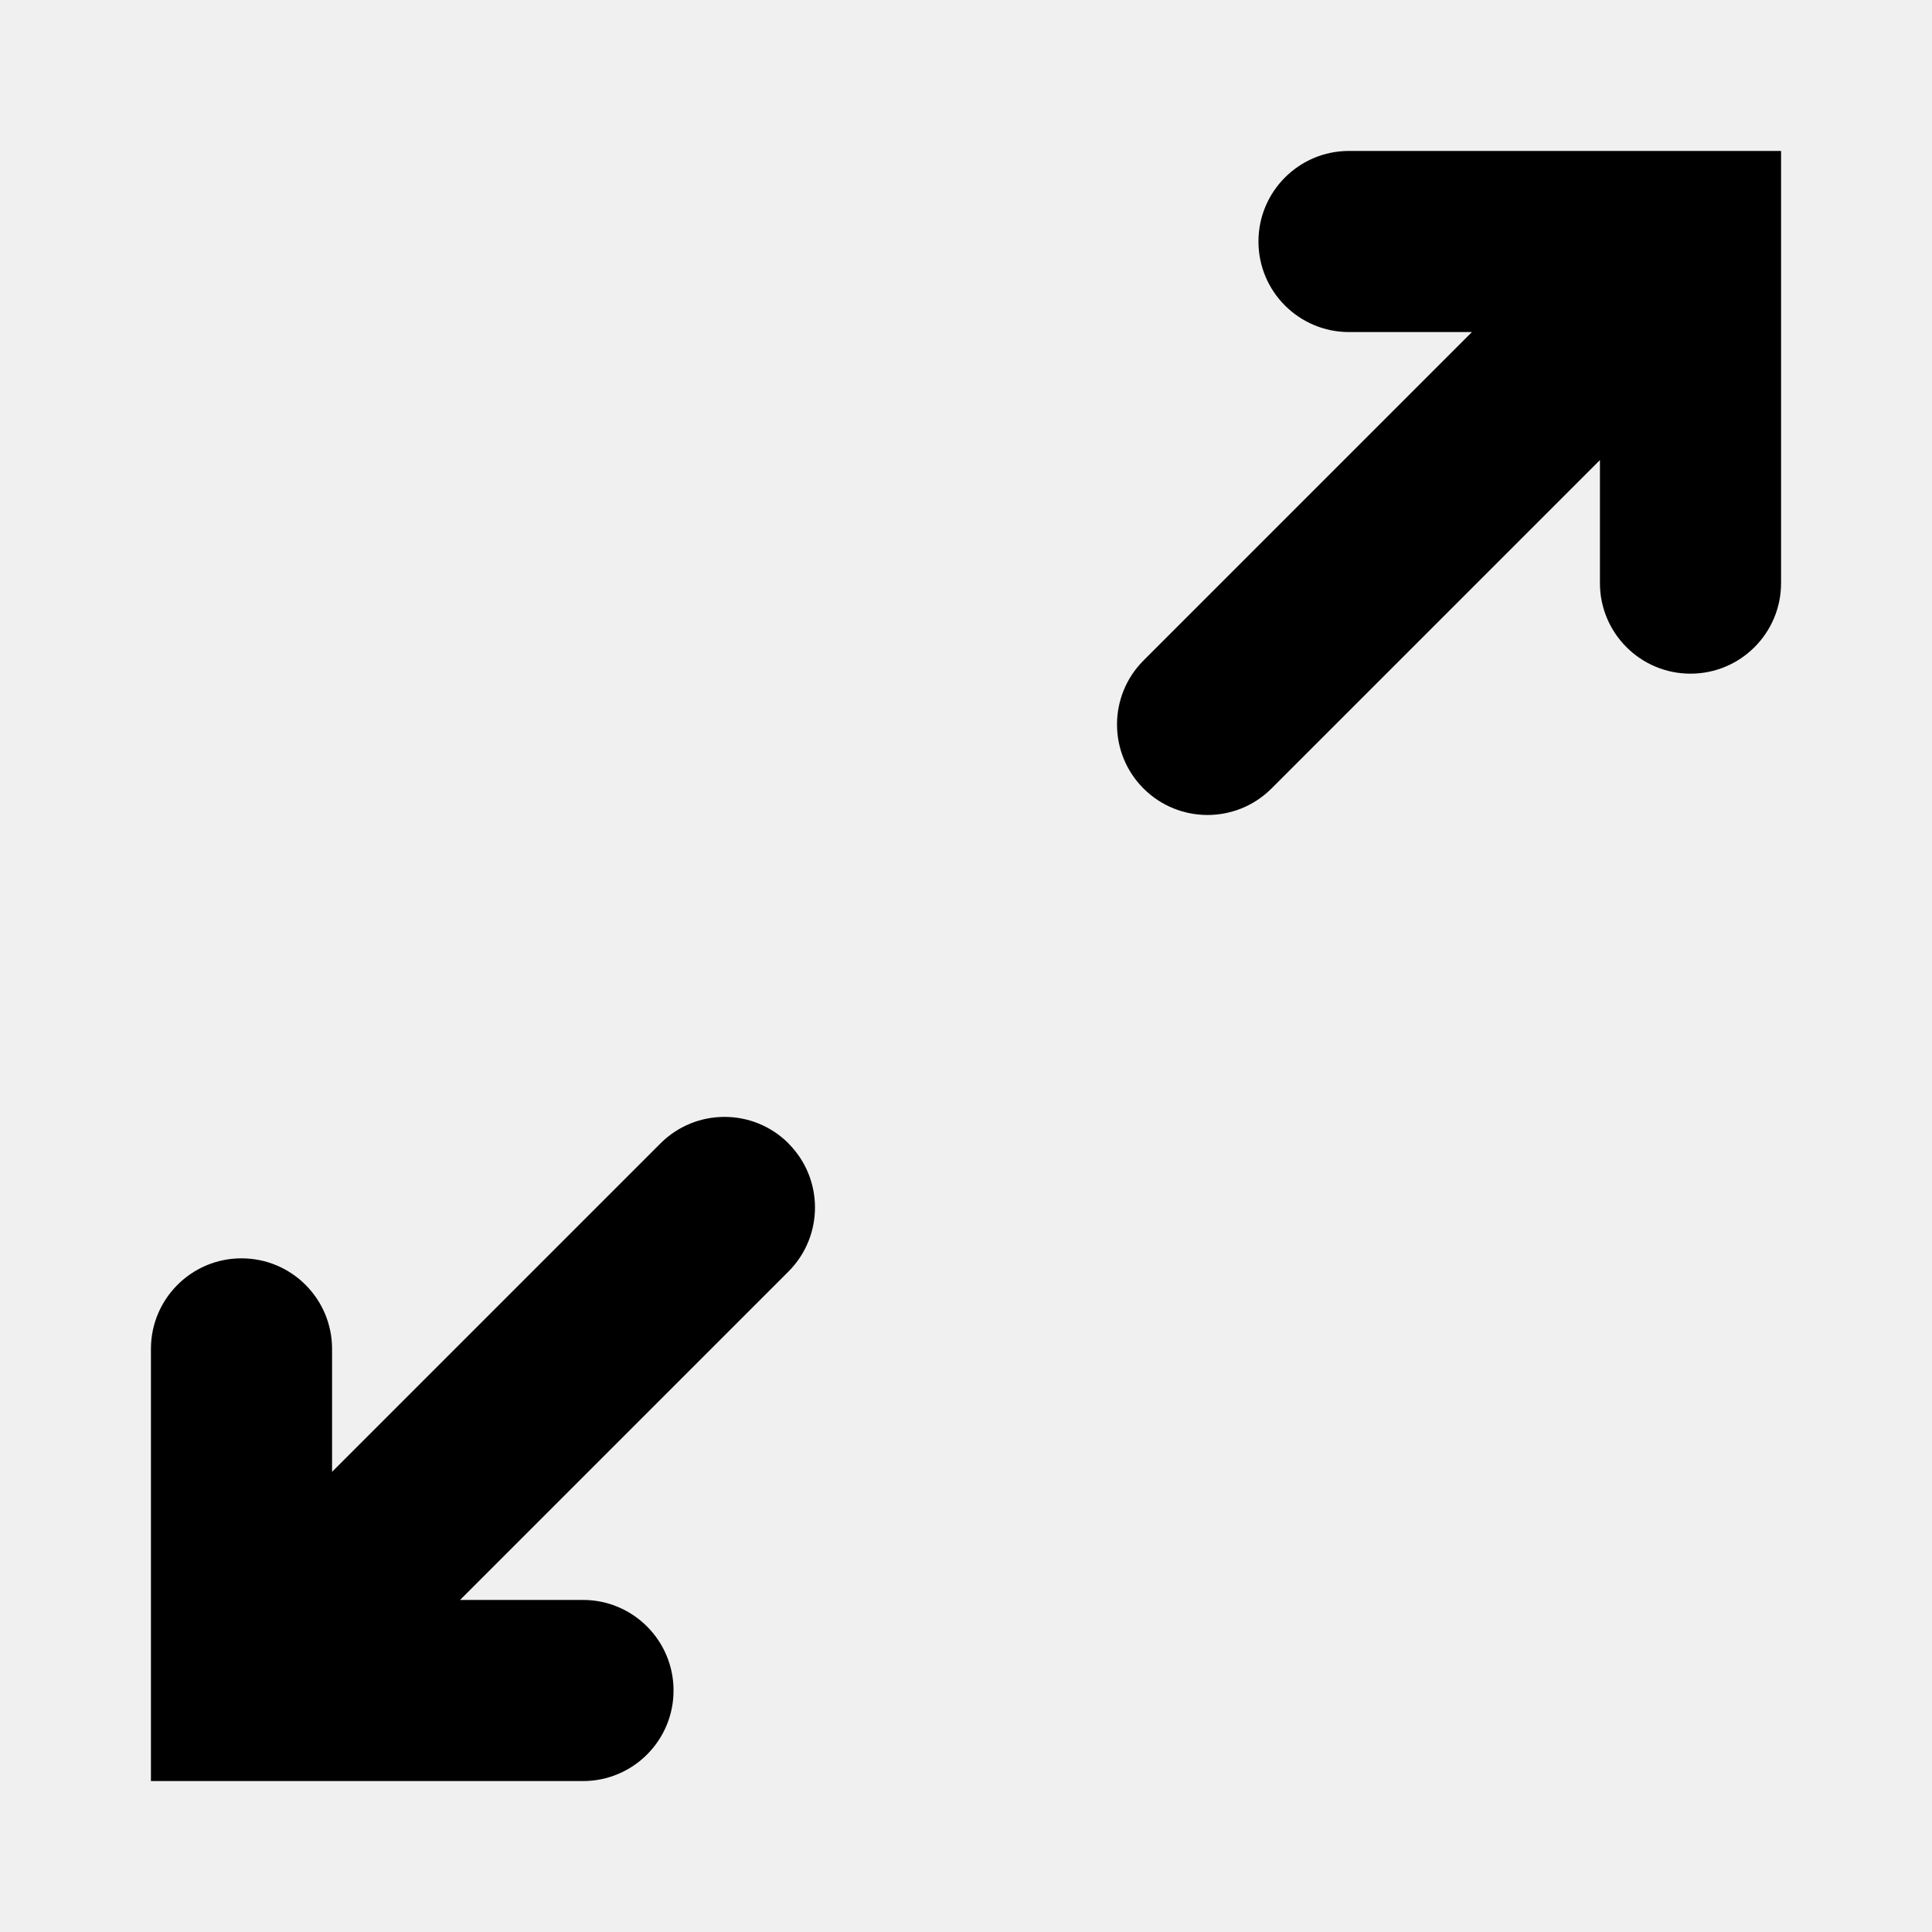
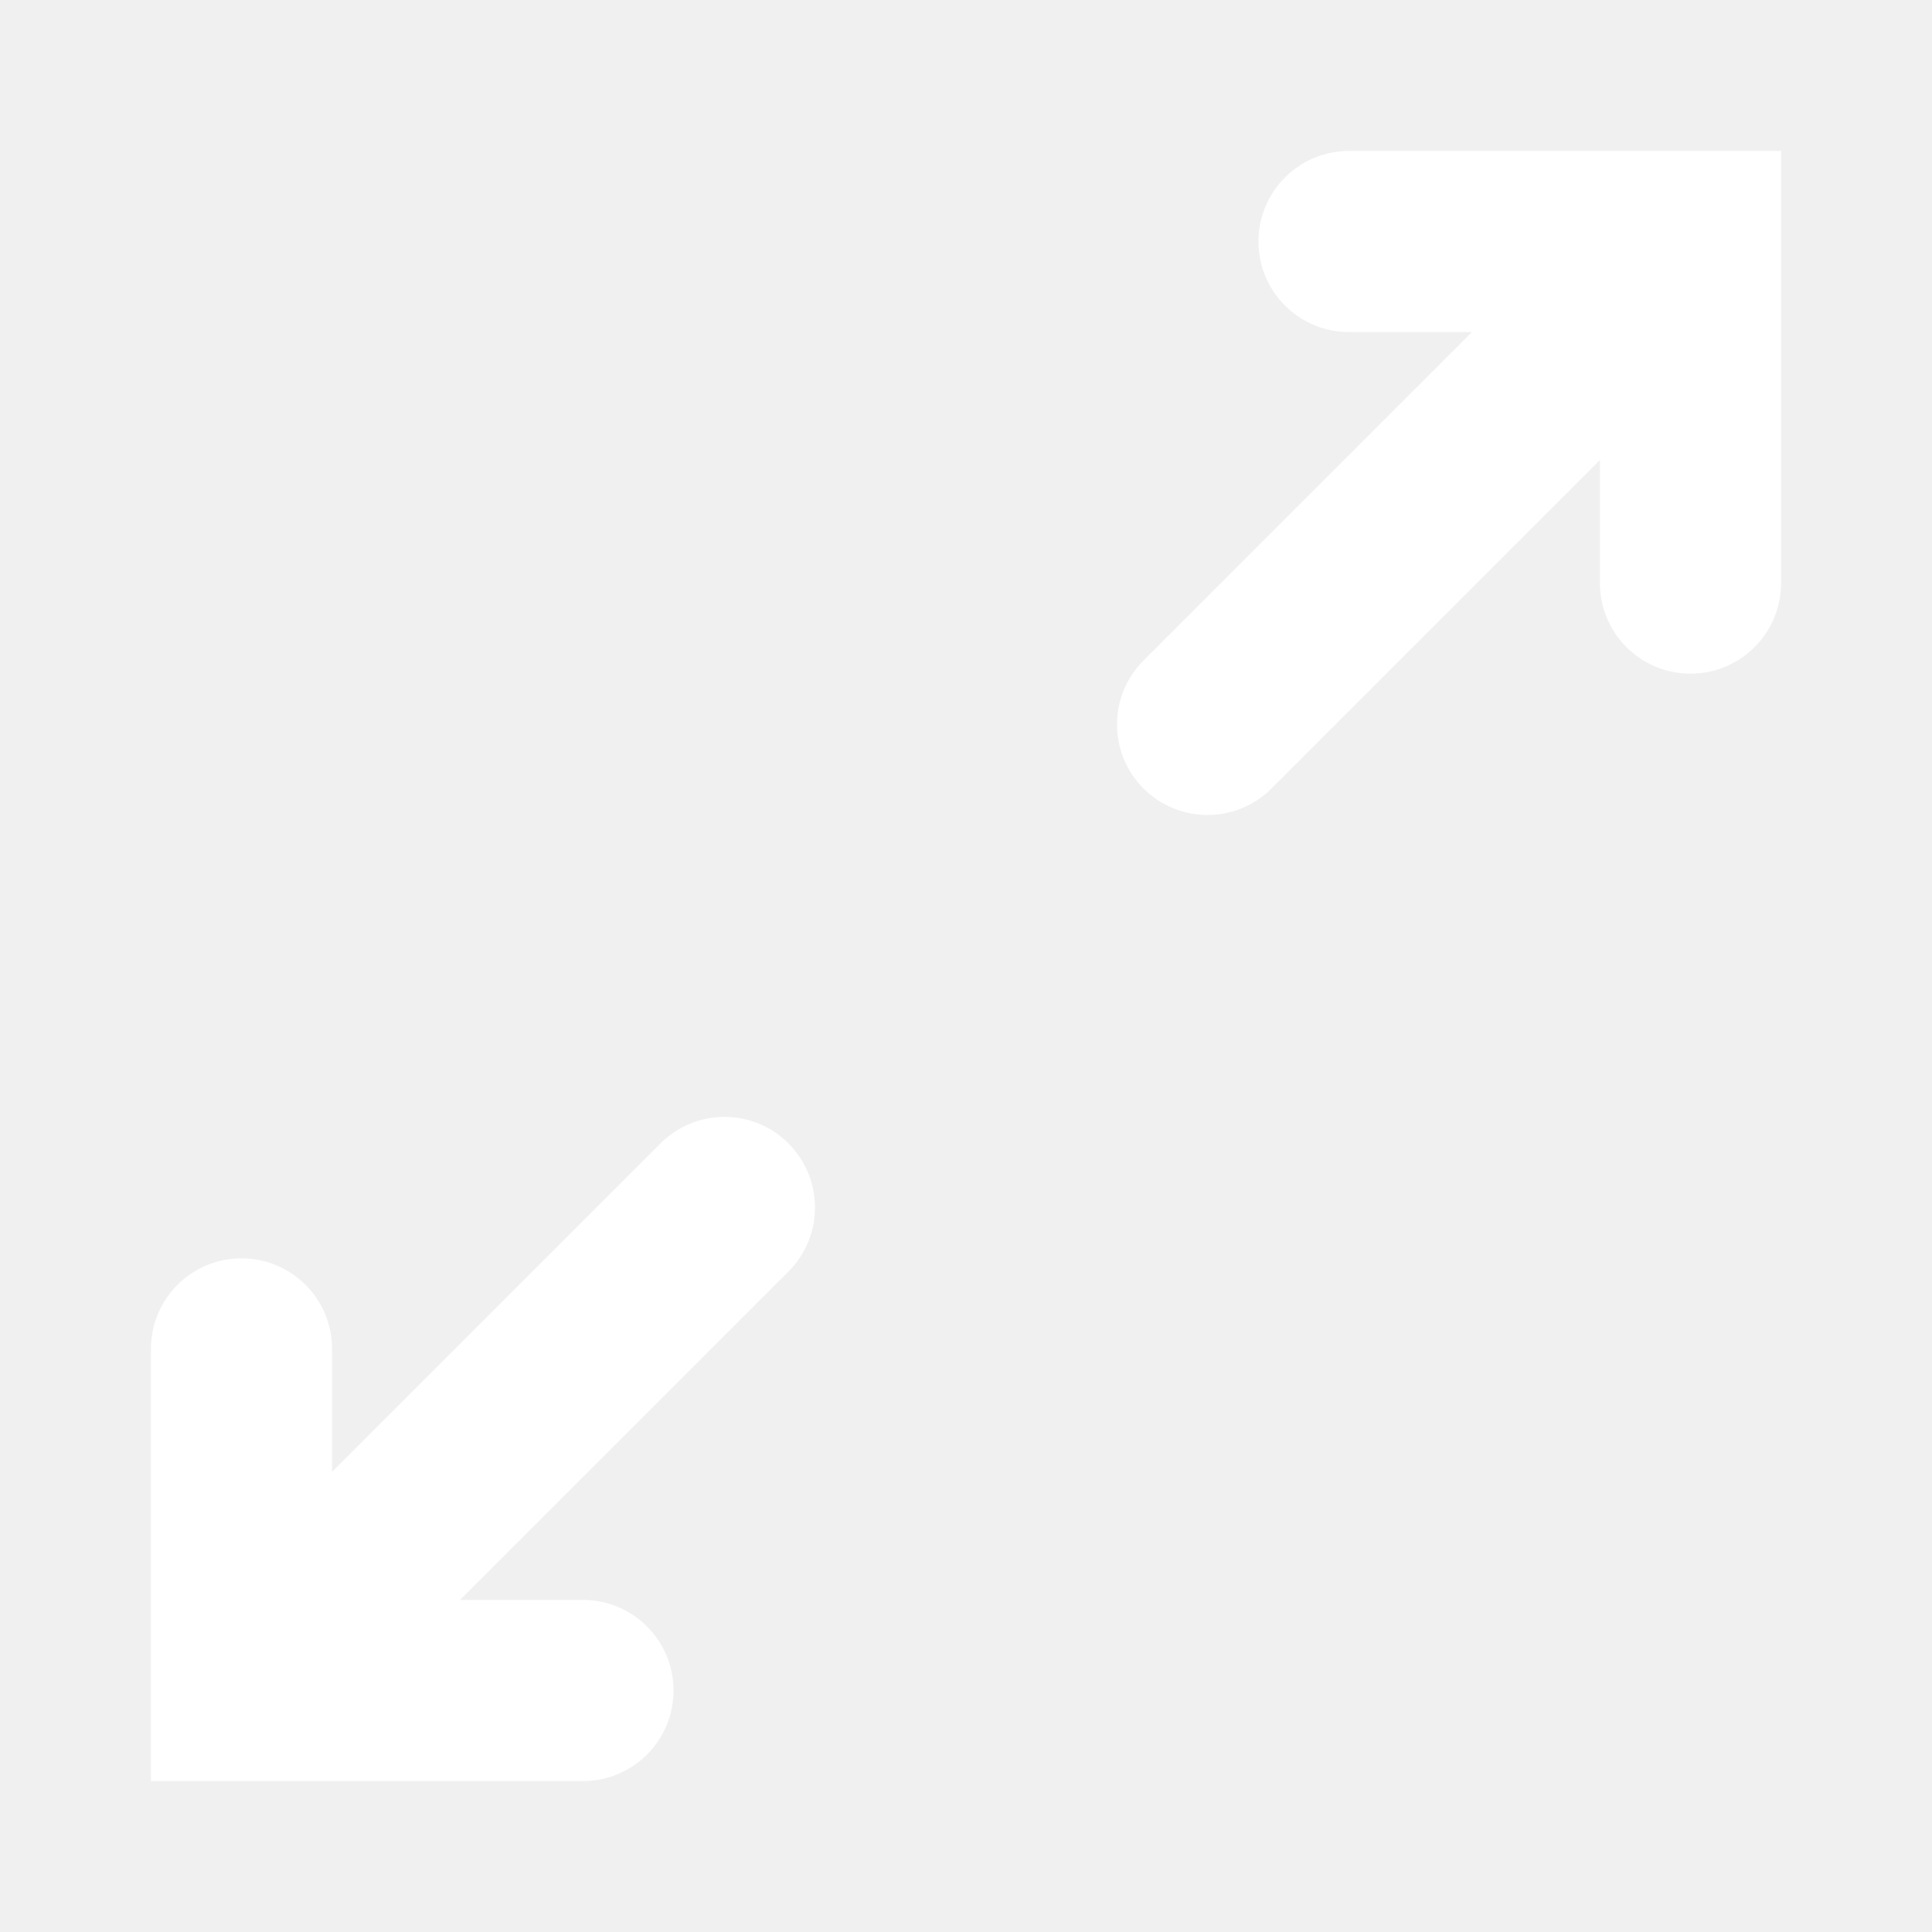
- <svg xmlns="http://www.w3.org/2000/svg" role="img" aria-hidden="true" viewBox="0 0 16 16" data-encore-id="icon" class="Svg-sc-ytk21e-0 haNxPq">
+ <svg xmlns="http://www.w3.org/2000/svg" fill="#fff" role="img" aria-hidden="true" viewBox="0 0 16 16" data-encore-id="icon" class="Svg-sc-ytk21e-0 haNxPq">
  <path d="M6.53 9.47a.75.75 0 0 1 0 1.06l-2.72 2.72h1.018a.75.75 0 0 1 0 1.5H1.25v-3.579a.75.75 0 0 1 1.5 0v1.018l2.72-2.72a.75.75 0 0 1 1.06 0zm2.94-2.94a.75.75 0 0 1 0-1.06l2.72-2.72h-1.018a.75.75 0 1 1 0-1.5h3.578v3.579a.75.75 0 0 1-1.5 0V3.81l-2.72 2.72a.75.75 0 0 1-1.06 0z" />
</svg>
